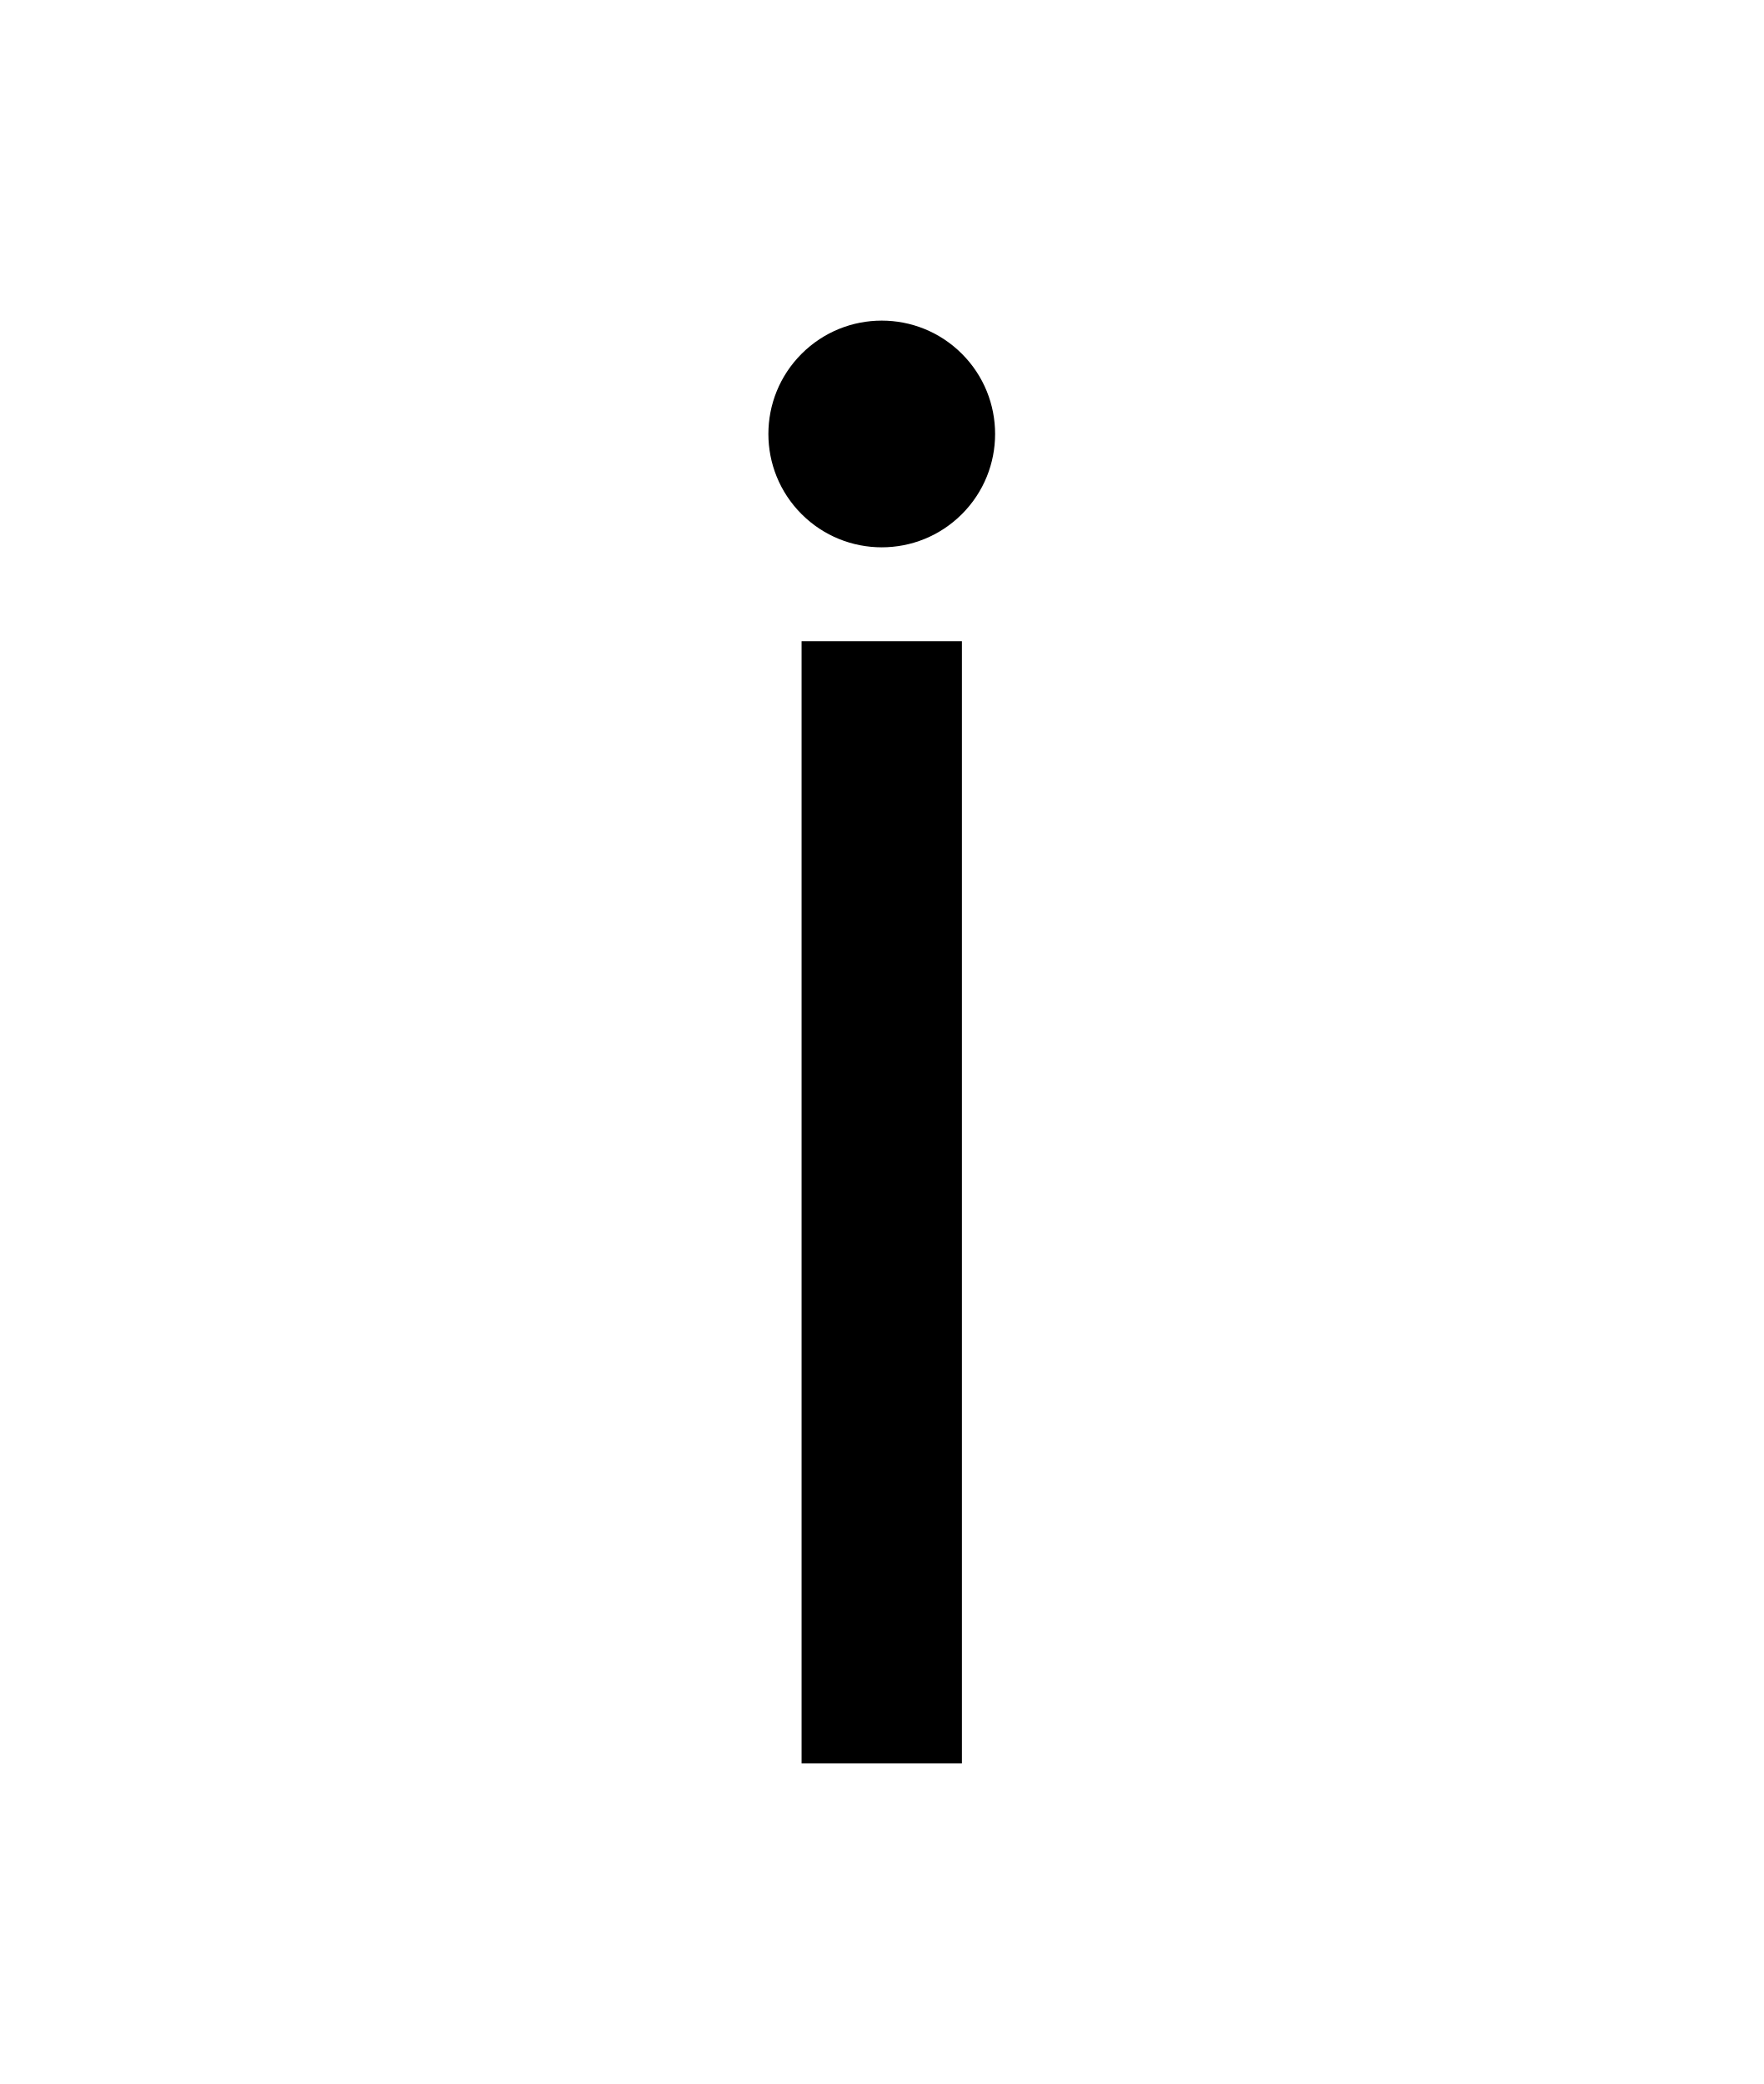
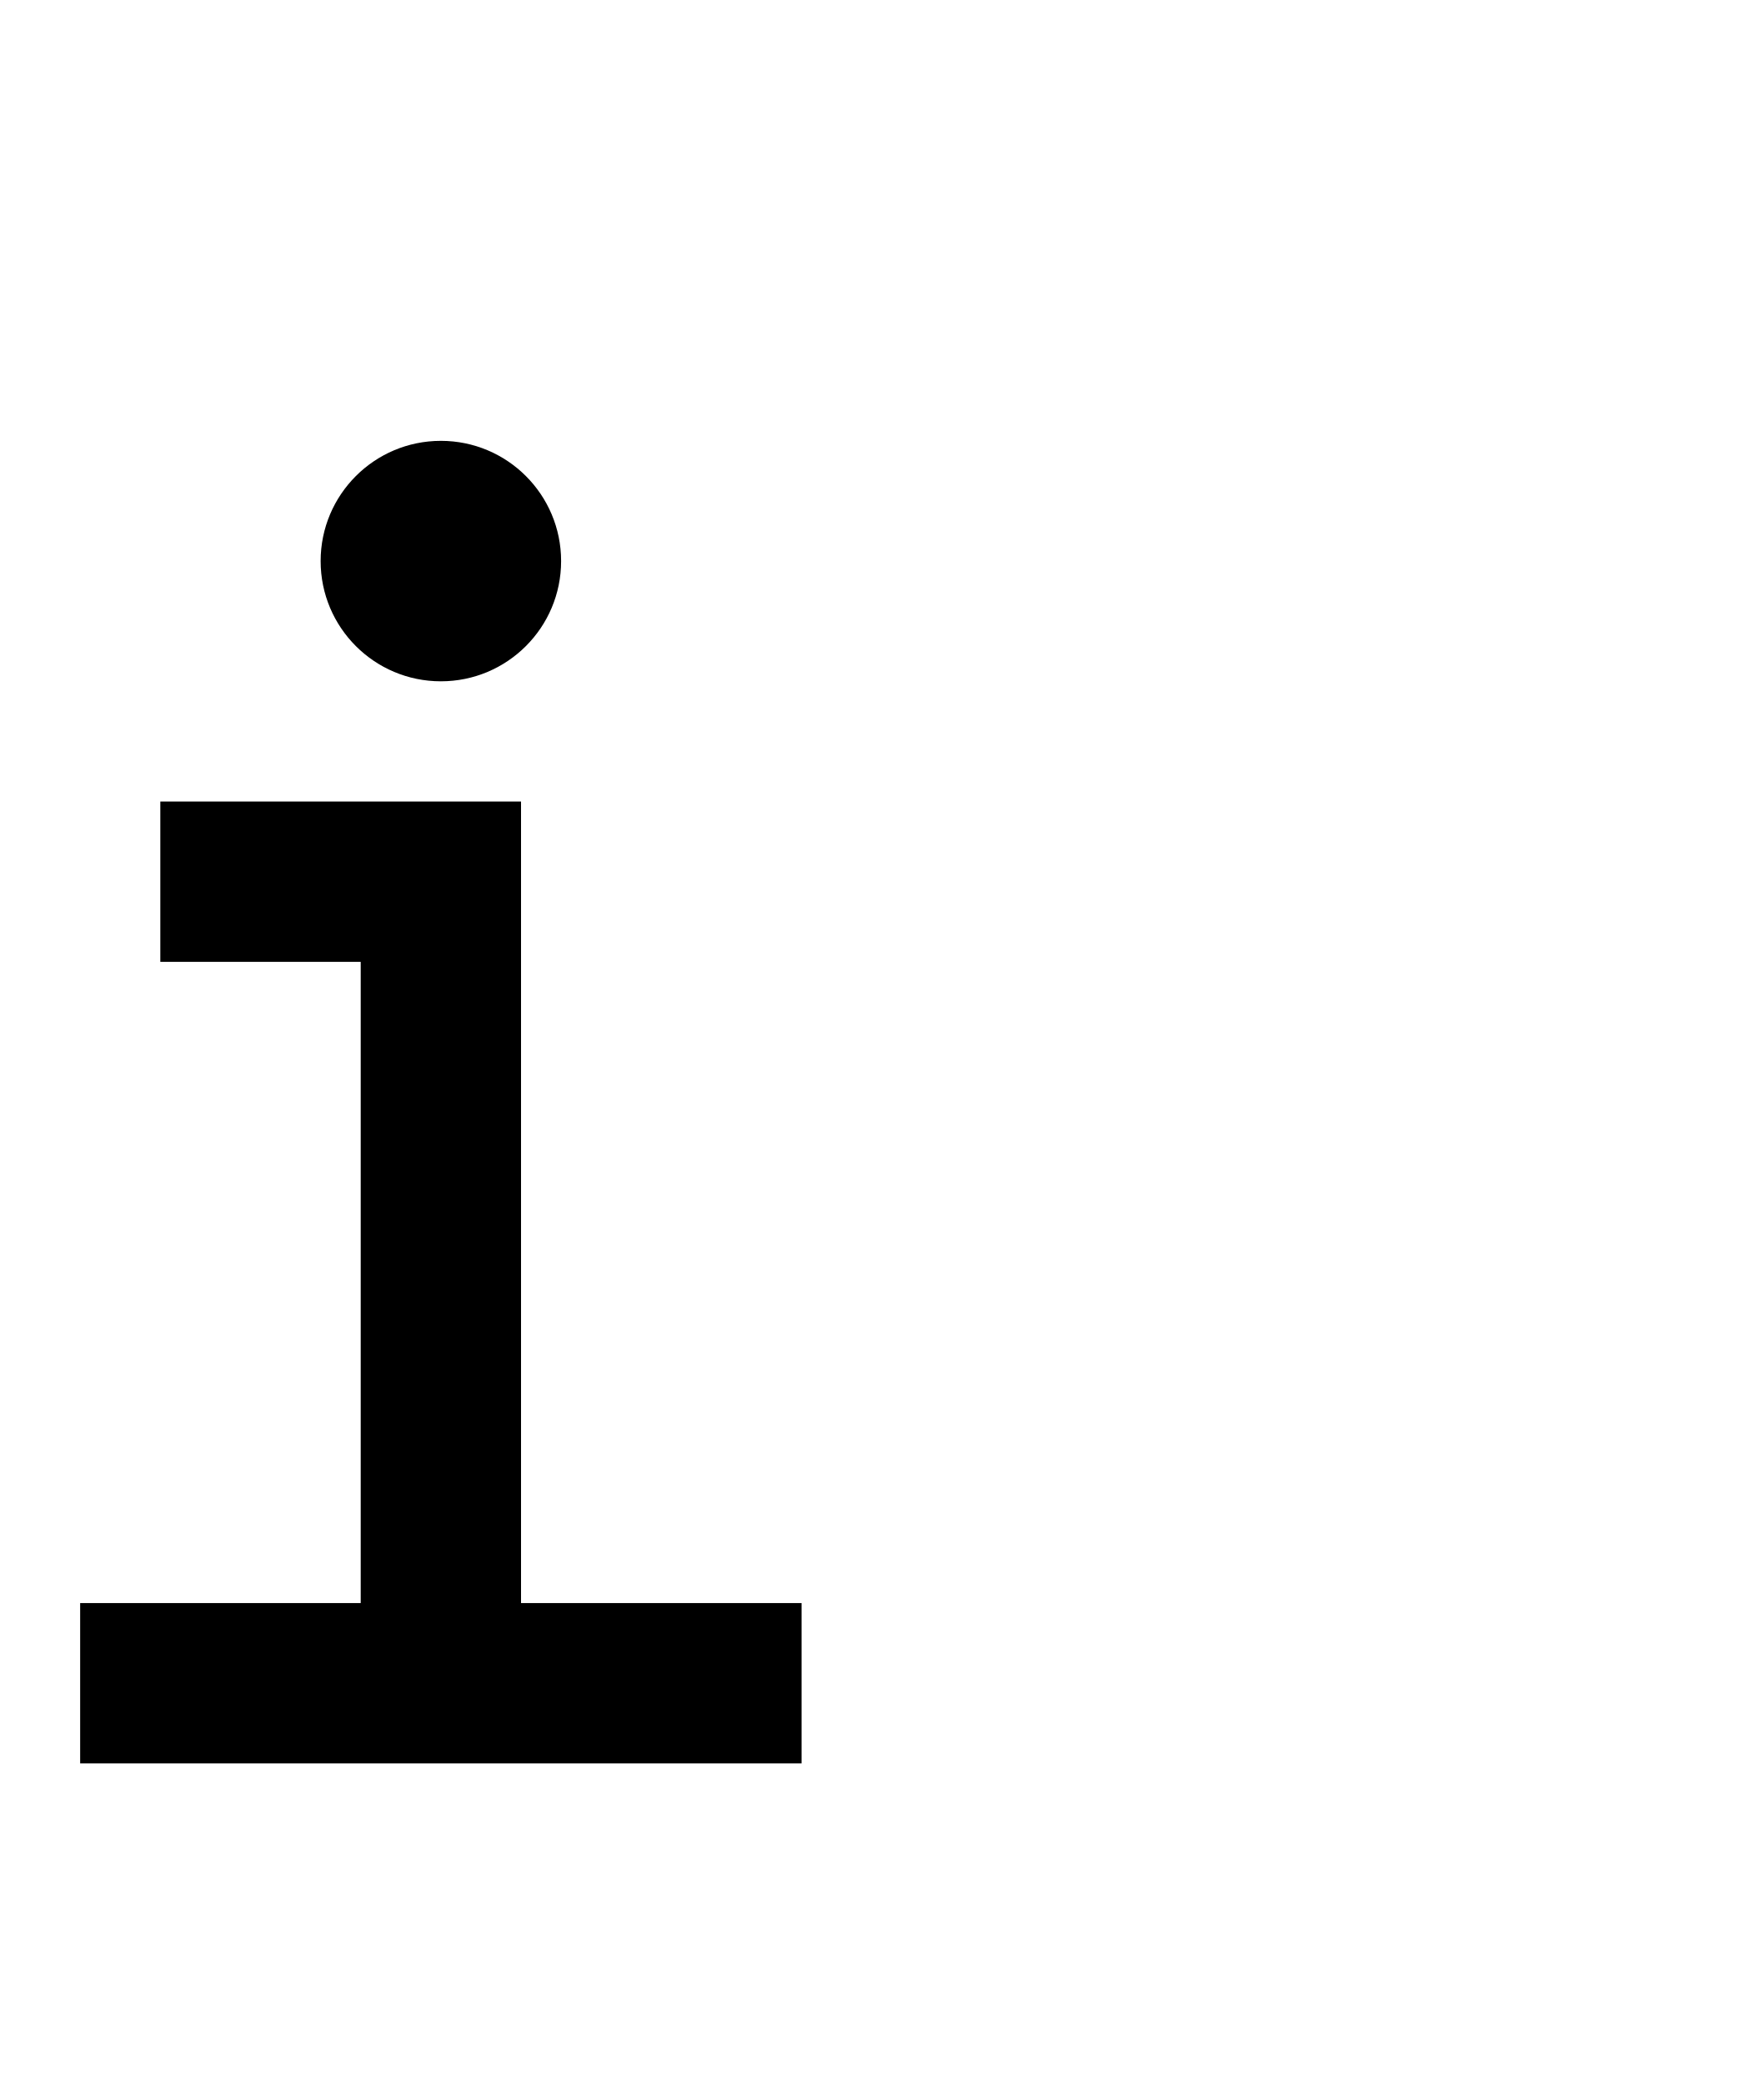
<svg xmlns="http://www.w3.org/2000/svg" width="110mm" height="130mm" viewBox="0 0 110 130" version="1.1" id="svg1">
  <defs id="defs1">
    </defs>
  <g id="layer1">
-     <path id="rect1" style="vector-effect:non-scaling-stroke;stroke-width:0.078;stroke-miterlimit:100;-inkscape-stroke:hairline" d="m 50,40 h 10 v 70 H 50 Z" />
-     <path id="path1" style="vector-effect:non-scaling-stroke;stroke-width:0.374;stroke-miterlimit:100;-inkscape-stroke:hairline" transform="rotate(45)" d="m 65.104,-19.749 a 7.071,7.071 0 0 1 -7.071,7.071 7.071,7.071 0 0 1 -7.071,-7.071 7.071,7.071 0 0 1 7.071,-7.071 7.071,7.071 0 0 1 7.071,7.071 z" />
+     <path id="rect12" style="vector-effect:non-scaling-stroke;fill:#000000;stroke:none;stroke-width:0.265;stroke-miterlimit:40;-inkscape-stroke:hairline;paint-order:stroke fill markers" d="m 10,50 v 10 l 12.5,4.8e-5 V 100 H 5 V 110 H 50 v -10 H 32.5 V 50 Z" />
+     <circle style="vector-effect:non-scaling-stroke;fill:#000000;stroke:none;stroke-width:0.265;stroke-miterlimit:40;-inkscape-stroke:hairline;paint-order:stroke fill markers" id="path14" cx="27.5" cy="35" r="7.5" />
  </g>
</svg>
